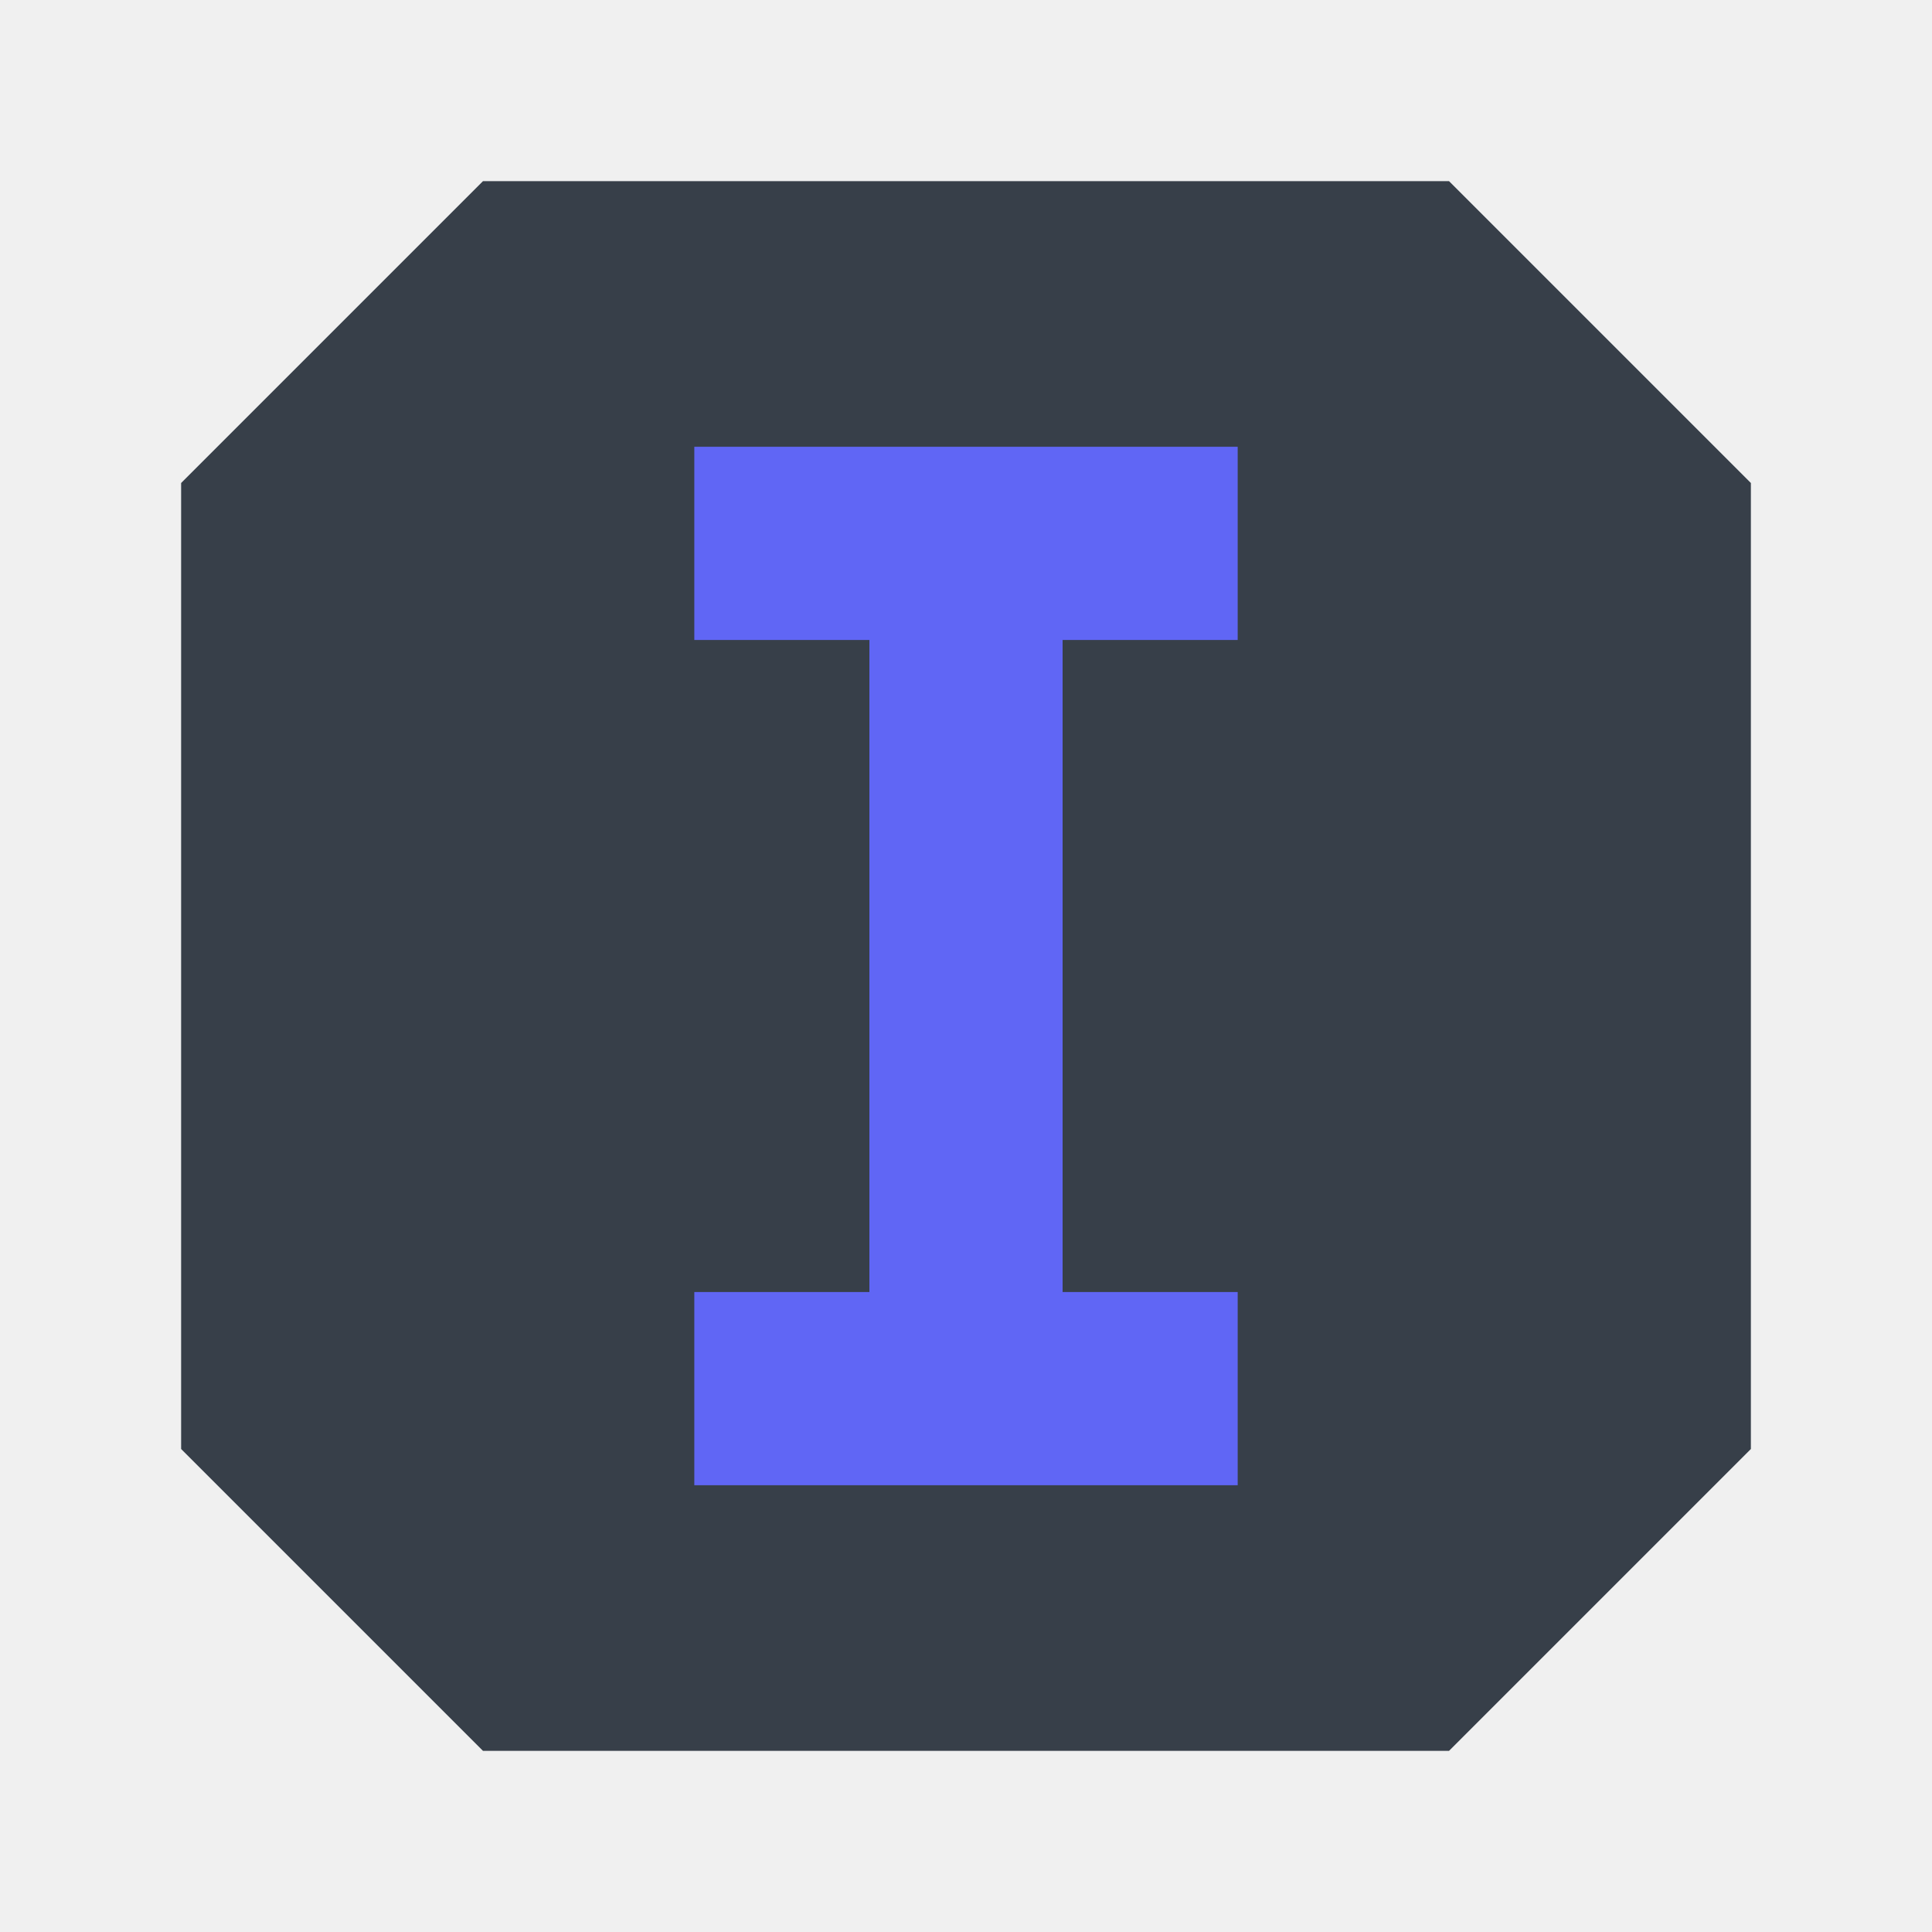
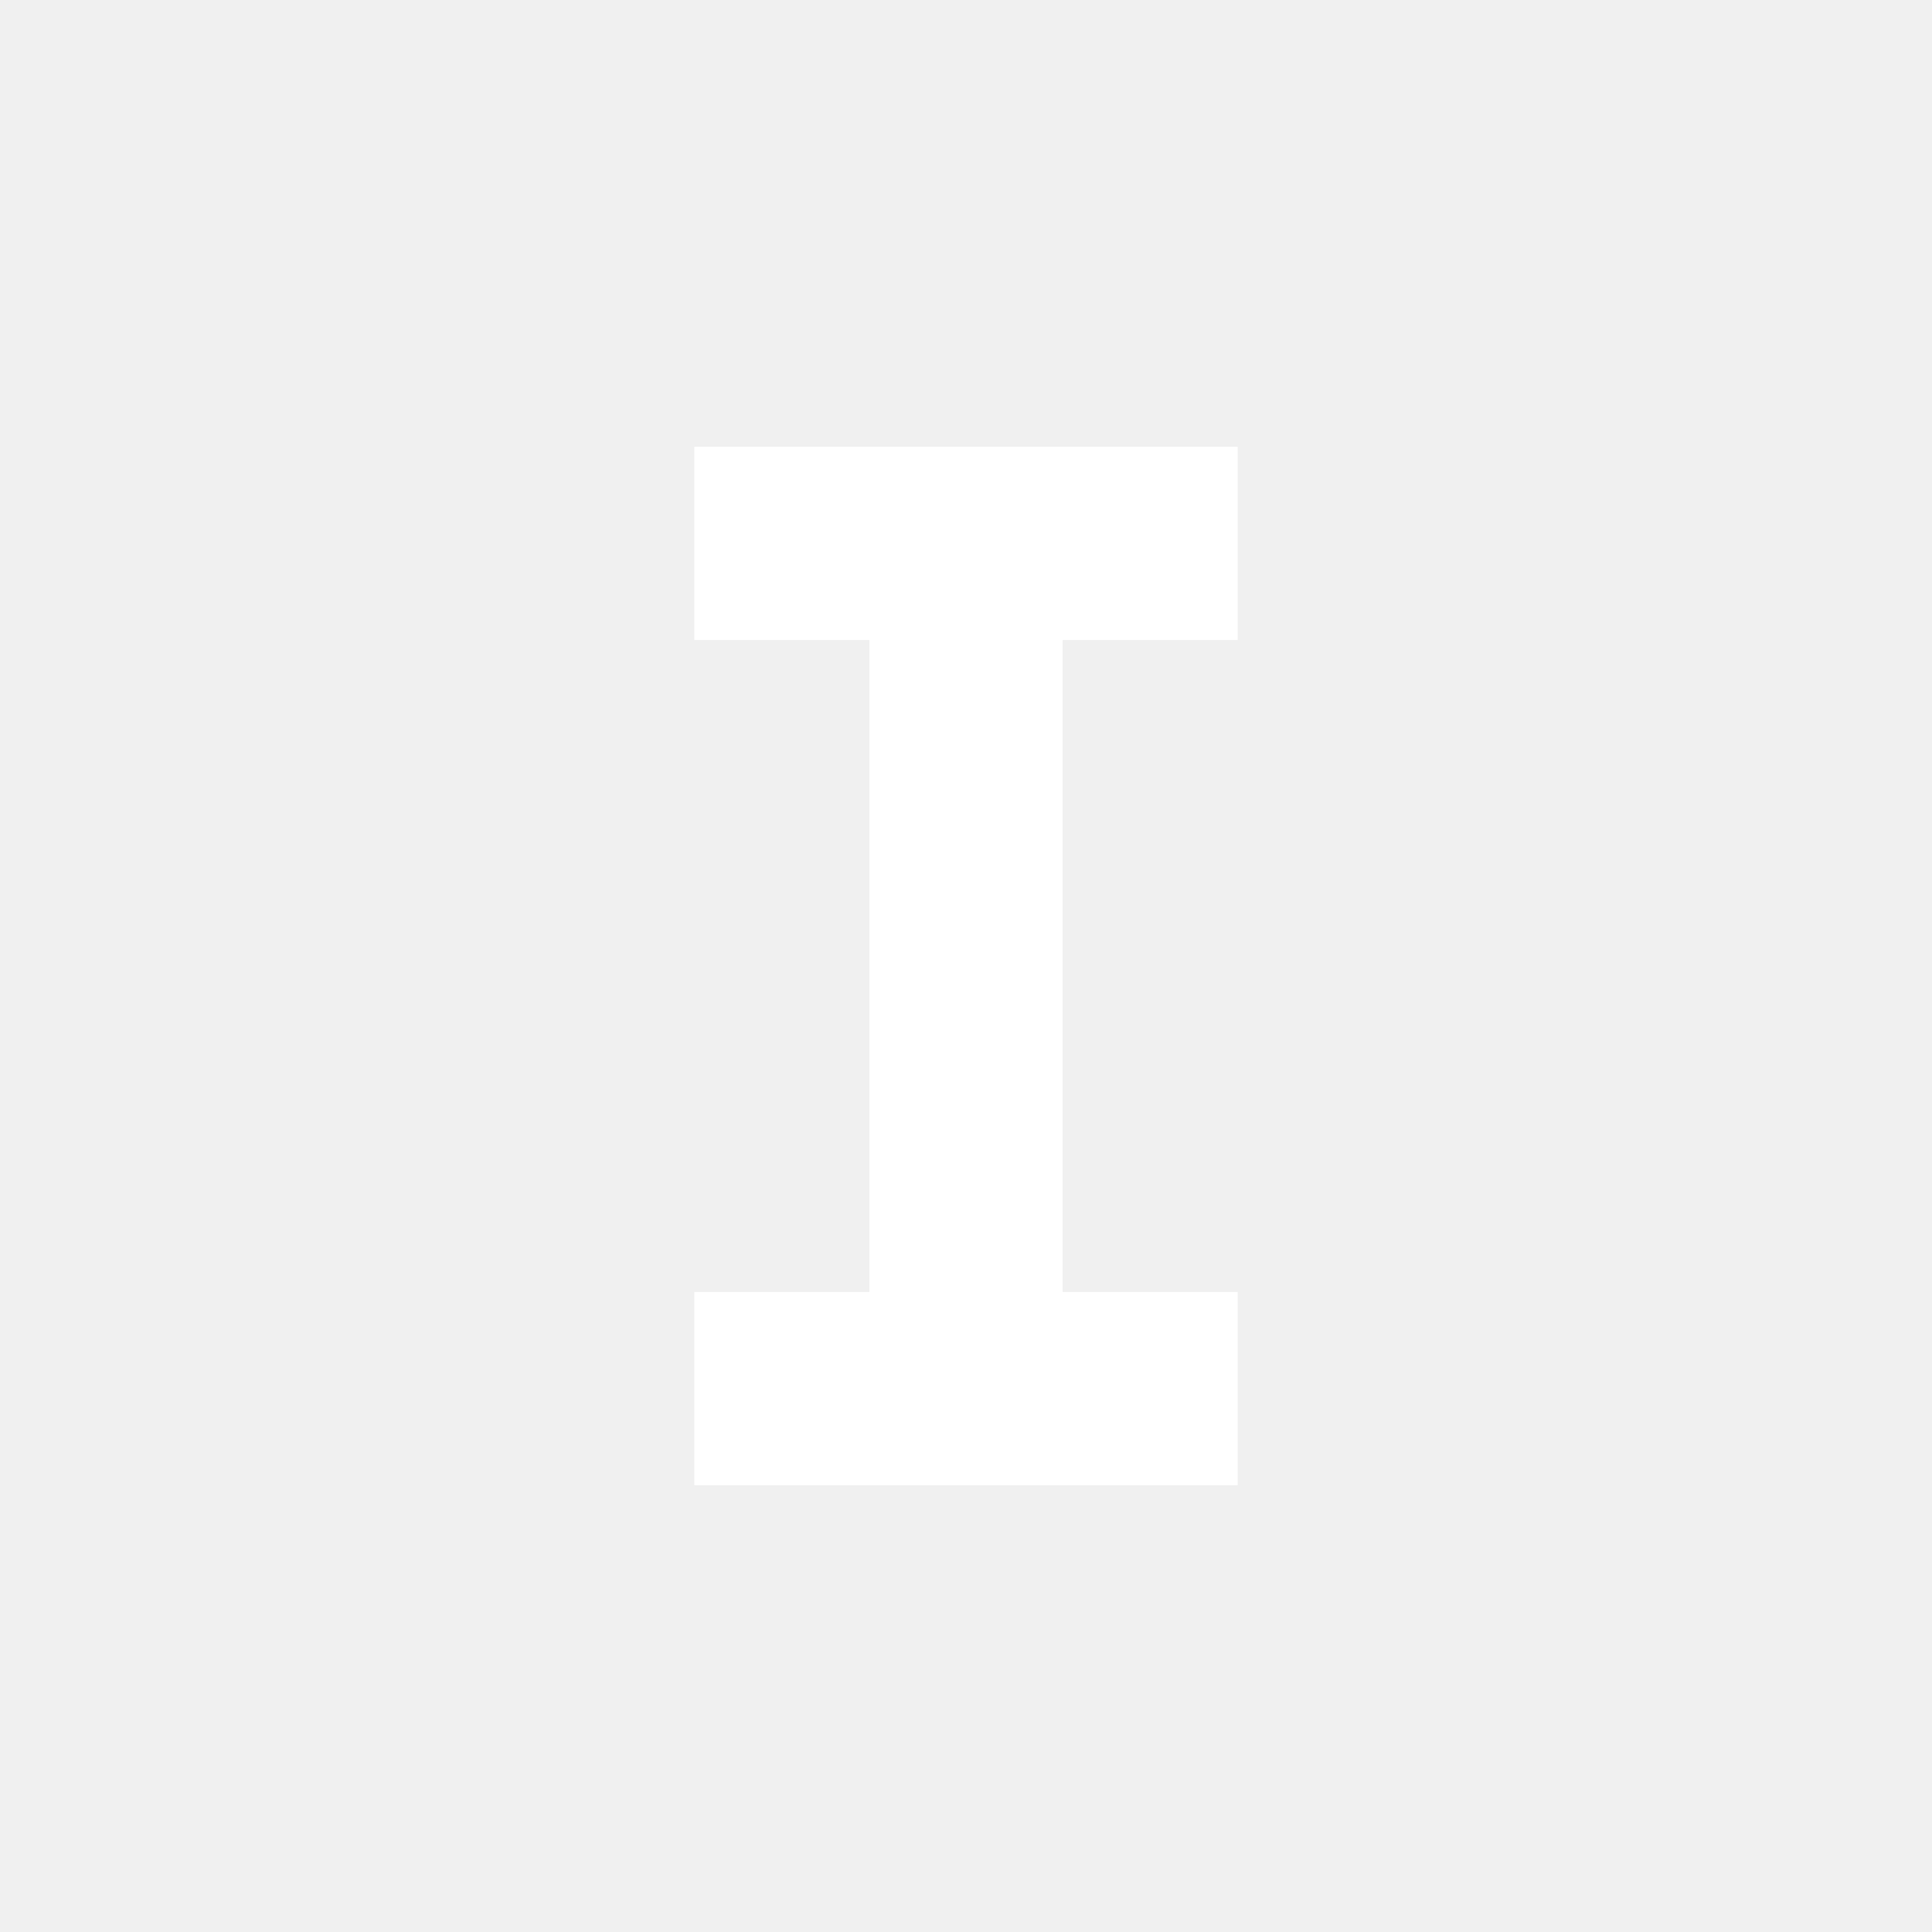
<svg xmlns="http://www.w3.org/2000/svg" viewBox="0 0 32 32" width="128" height="128">
-   <path d="M8 3H24L29 8V24L24 29H8L3 24V8Z" fill="#373F49" />
-   <path d="M11.5 9H20.5M16 9V23M11.5 23H20.5" fill="none" stroke="#6066F5" stroke-width="3.2" stroke-linejoin="miter" stroke-linecap="butt" />
+   <path d="M11.5 9H20.5M16 9V23M11.5 23H20.5" fill="none" stroke="#fff" stroke-width="3.2" stroke-linejoin="miter" stroke-linecap="butt" />
</svg>
